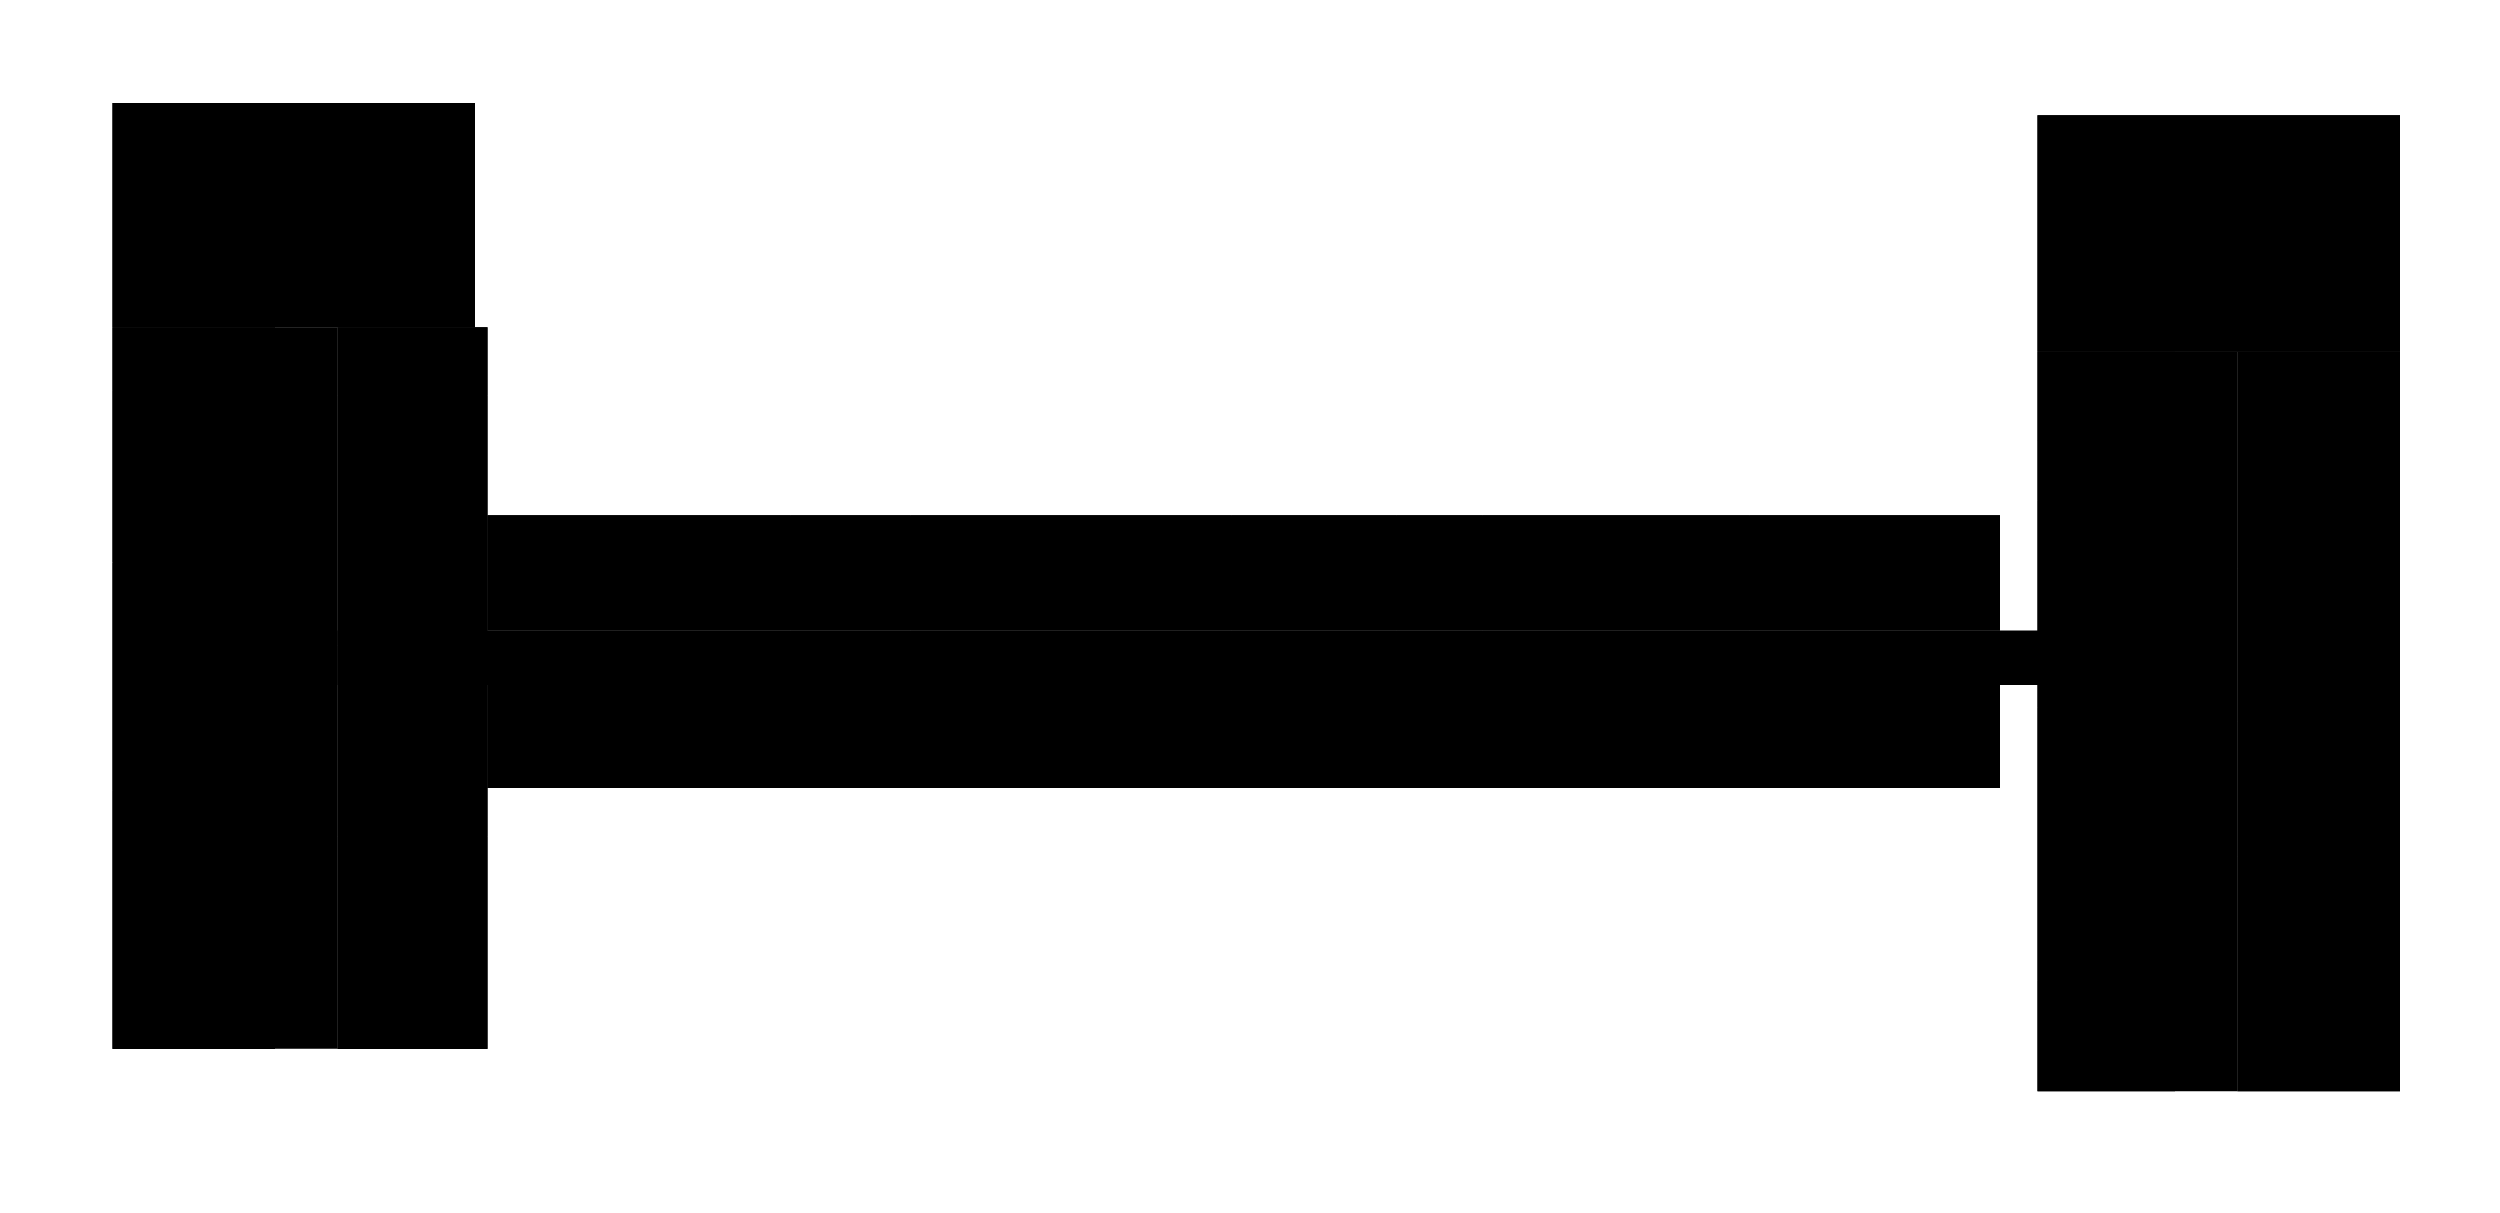
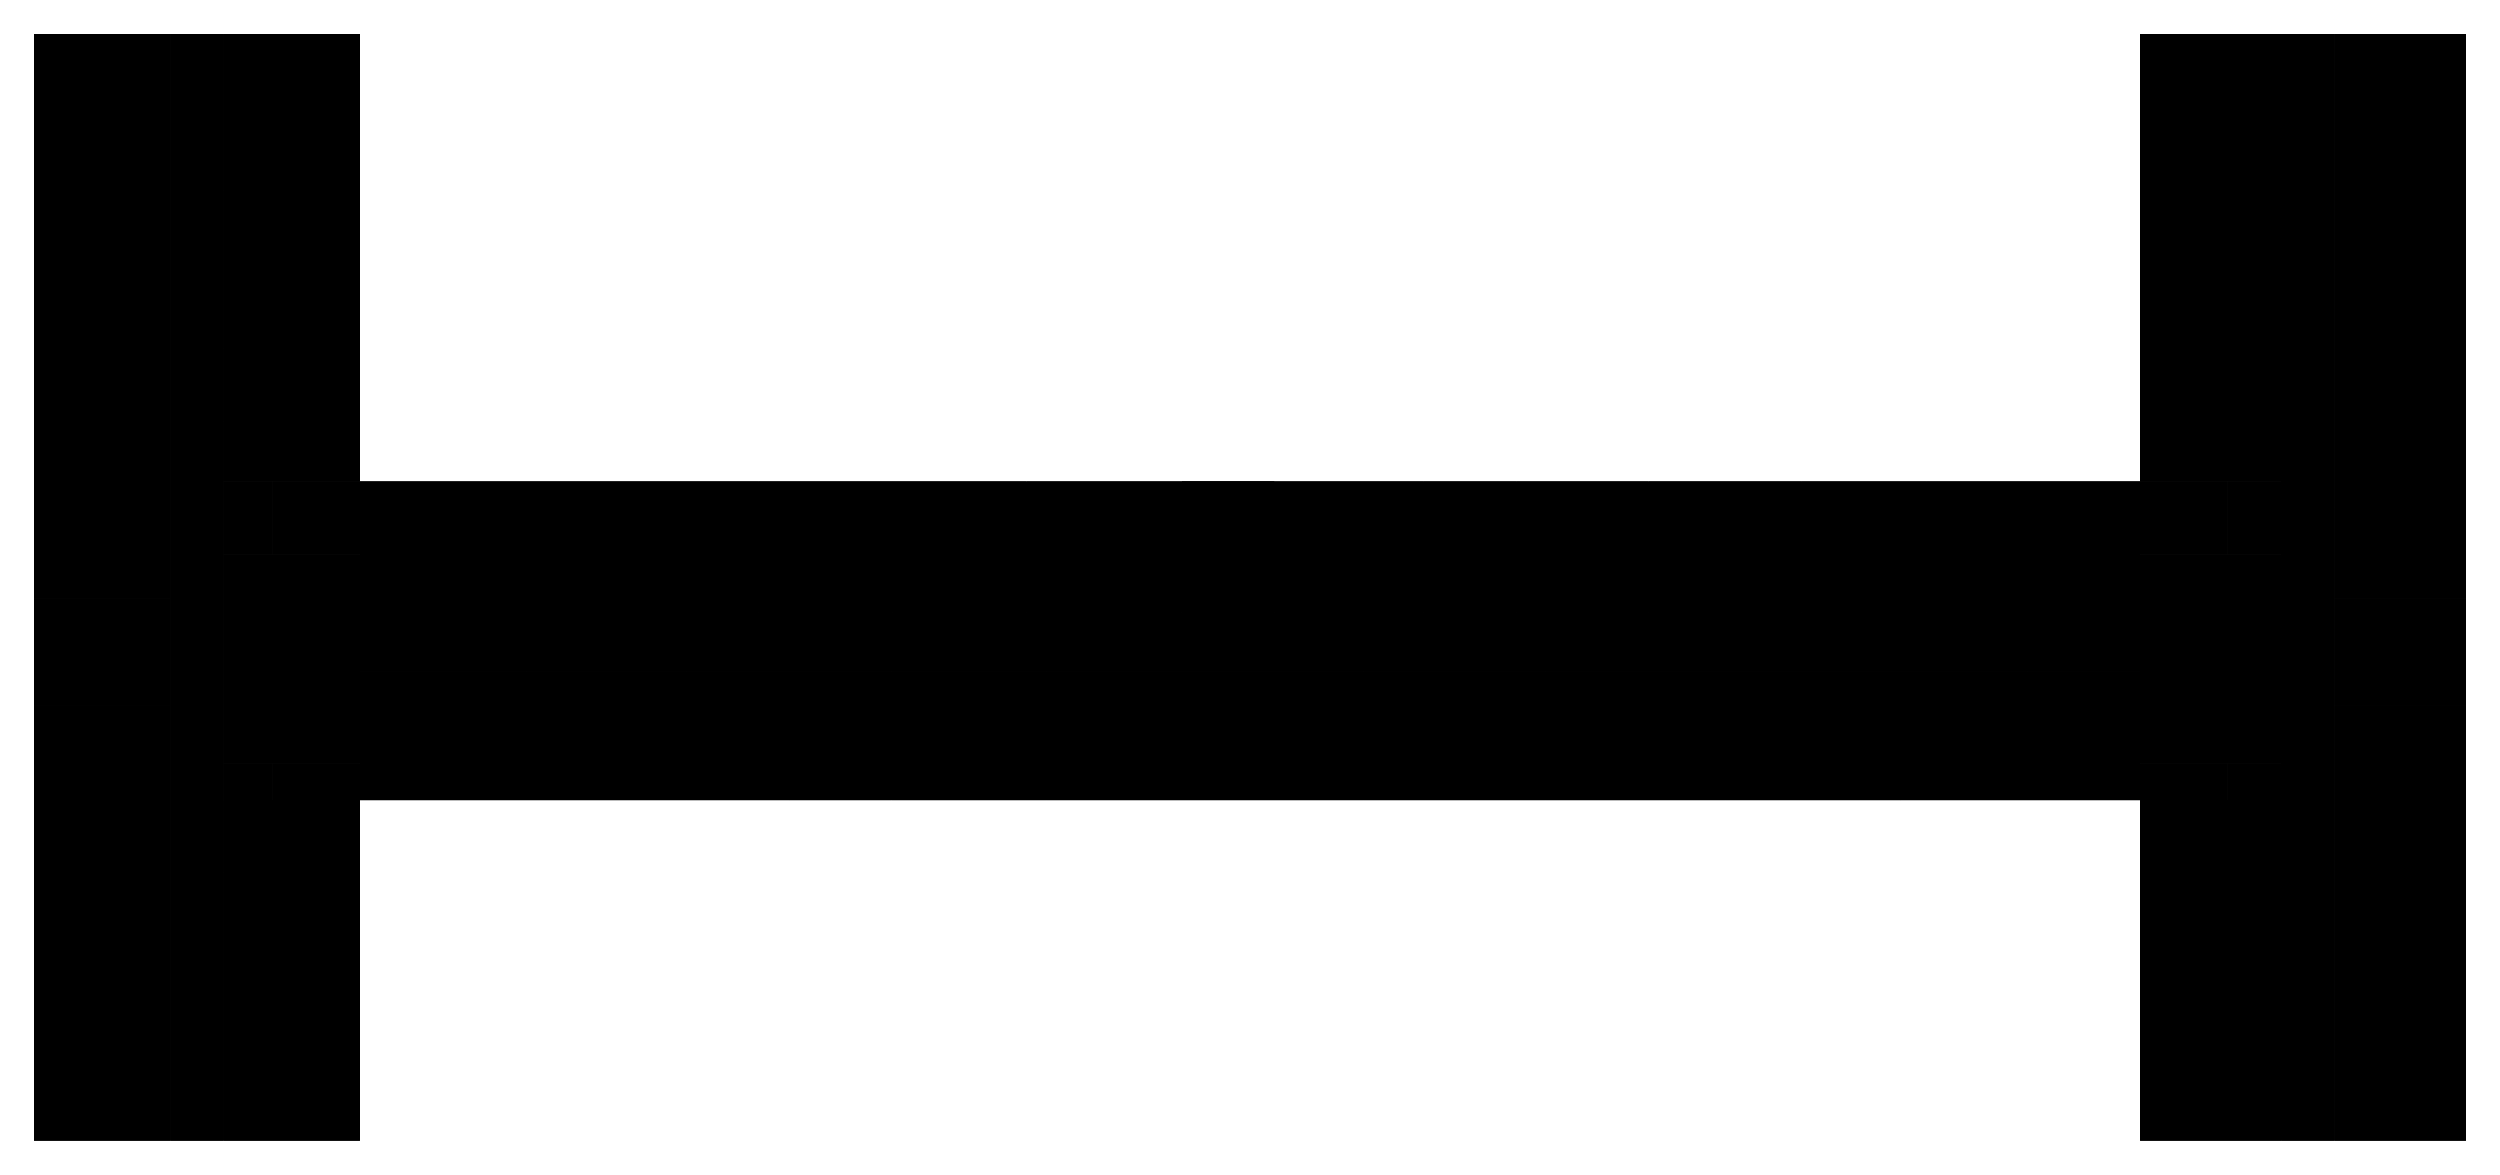
- <svg xmlns="http://www.w3.org/2000/svg" viewBox="0 0 1000 485.0" class="floor-svg">
-   <defs />
-   <g class="g-blocks" />
-   <g class="g-zones">
-     <rect class="zone" x="45.0" y="41.2" width="145.0" height="89.7" />
-     <rect class="zone" x="45.0" y="130.9" width="65.0" height="288.6" />
-     <rect class="zone" x="135.0" y="130.9" width="60.0" height="288.6" />
-     <rect class="zone" x="195.0" y="206.1" width="605.0" height="46.1" />
-     <rect class="zone" x="195.0" y="274.0" width="605.0" height="41.2" />
-     <rect class="zone" x="815.0" y="46.1" width="145.0" height="94.6" />
-     <rect class="zone" x="815.0" y="140.7" width="55.0" height="295.8" />
-     <rect class="zone" x="895.0" y="140.7" width="65.0" height="295.8" />
+ <svg xmlns="http://www.w3.org/2000/svg" viewBox="-14 -14 1028 483" class="floor-svg">
+   <g class="g-wall">
+     <rect class="wall" x="134" y="184" width="732" height="54" />
+     <rect class="wall" x="134" y="262" width="732" height="53" />
+     <rect class="wall" x="0" y="0" width="56" height="232" />
+     <rect class="wall" x="0" y="276" width="56" height="179" />
+     <rect class="wall" x="78" y="0" width="56" height="184" />
+     <rect class="wall" x="78" y="315" width="56" height="140" />
+     <rect class="wall" x="866" y="0" width="58" height="184" />
+     <rect class="wall" x="866" y="315" width="58" height="140" />
+     <rect class="wall" x="946" y="0" width="54" height="232" />
+     <rect class="wall" x="946" y="276" width="54" height="179" />
+     <rect class="wall" x="134" y="238" width="732" height="24" />
+     <rect class="wall" x="56" y="0" width="22" height="455" />
+     <rect class="wall" x="924" y="0" width="22" height="455" />
+     <rect class="wall" x="78" y="214" width="56" height="86" />
+     <rect class="wall" x="866" y="214" width="58" height="86" />
+     <rect class="wall" x="78" y="184" width="20" height="30" />
+     <rect class="wall" x="78" y="300" width="20" height="15" />
+     <rect class="wall" x="902" y="184" width="22" height="30" />
+     <rect class="wall" x="902" y="300" width="22" height="15" />
+     <rect class="wall" x="0" y="232" width="56" height="44" />
+     <rect class="wall" x="472" y="184" width="38" height="54" />
+     <rect class="wall" x="946" y="232" width="54" height="44" />
+     <rect class="wall" x="98" y="184" width="36" height="30" />
+     <rect class="wall" x="98" y="300" width="36" height="15" />
+     <rect class="wall" x="866" y="184" width="36" height="30" />
+     <rect class="wall" x="866" y="300" width="36" height="15" />
  </g>
-   <g class="g-rooms">
-     <rect class="room" x="45.0" y="41.2" width="145.0" height="89.7" data-room="725" />
-     <rect class="room" x="45.0" y="130.9" width="65.0" height="25.4" data-room="725А" />
-     <rect class="room" x="45.0" y="156.3" width="65.0" height="68.7" data-room="726" />
-     <rect class="room" x="45.0" y="225.1" width="65.0" height="91.2" data-room="728" />
-     <rect class="room" x="45.0" y="316.3" width="65.0" height="103.3" data-room="729" />
-     <rect class="room" x="135.0" y="130.9" width="60.0" height="27.3" data-room="724А" />
-     <rect class="room" x="135.0" y="158.2" width="60.0" height="25.4" data-room="724" />
-     <rect class="room" x="135.0" y="183.6" width="60.0" height="74.7" data-room="723" />
-     <rect class="room" x="135.0" y="258.4" width="60.0" height="76.2" data-room="732" />
-     <rect class="room" x="135.0" y="334.6" width="60.0" height="85.0" data-room="731" />
-     <rect class="room" x="195.0" y="206.1" width="121.1" height="46.1" data-room="721" />
-     <rect class="room" x="316.1" y="206.1" width="48.1" height="46.1" data-room="720" />
-     <rect class="room" x="364.2" y="206.1" width="48.6" height="46.1" data-room="719" />
-     <rect class="room" x="412.8" y="206.1" width="79.9" height="46.1" data-room="718" />
-     <rect class="room" x="492.7" y="206.1" width="65.8" height="46.1" data-room="717" />
-     <rect class="room" x="558.5" y="206.1" width="34.6" height="46.1" data-room="716" />
-     <rect class="room" x="593.1" y="206.1" width="49.3" height="46.1" data-room="715" />
-     <rect class="room" x="642.4" y="206.1" width="57.5" height="46.1" data-room="714" />
-     <rect class="room" x="699.9" y="206.1" width="47.3" height="46.1" data-room="714А" />
-     <rect class="room" x="747.2" y="206.1" width="52.8" height="46.1" data-room="713" />
-     <rect class="room" x="195.0" y="274.0" width="44.8" height="41.2" data-room="733" />
-     <rect class="room" x="239.8" y="274.0" width="55.6" height="41.2" data-room="734" />
-     <rect class="room" x="295.4" y="274.0" width="36.0" height="41.2" data-room="735" />
-     <rect class="room" x="331.4" y="274.0" width="36.1" height="41.2" data-room="736" />
-     <rect class="room" x="367.4" y="274.0" width="55.0" height="41.2" data-room="737" />
-     <rect class="room" x="422.4" y="274.0" width="56.1" height="41.2" data-room="738" />
-     <rect class="room" x="478.6" y="274.0" width="57.4" height="41.2" data-room="739" />
-     <rect class="room" x="536.0" y="274.0" width="66.0" height="41.2" data-room="701" />
-     <rect class="room" x="602.0" y="274.0" width="66.1" height="41.2" data-room="702" />
-     <rect class="room" x="668.1" y="274.0" width="64.4" height="41.2" data-room="703" />
-     <rect class="room" x="732.5" y="274.0" width="47.5" height="41.2" data-room="704" />
-     <rect class="room" x="780.0" y="274.0" width="20.0" height="41.2" data-room="705" />
-     <rect class="room" x="815.0" y="46.1" width="145.0" height="94.6" data-room="711" />
-     <rect class="room" x="815.0" y="140.7" width="55.0" height="35.6" data-room="711А" />
-     <rect class="room" x="815.0" y="176.2" width="55.0" height="24.1" data-room="712" />
-     <rect class="room" x="815.0" y="200.3" width="55.0" height="82.6" data-room="712А" />
-     <rect class="room" x="815.0" y="282.9" width="55.0" height="109.2" data-room="706" />
-     <rect class="room" x="815.0" y="392.1" width="55.0" height="44.4" data-room="707" />
-     <rect class="room" x="895.0" y="140.7" width="65.0" height="86.8" data-room="710А" />
-     <rect class="room" x="895.0" y="227.5" width="65.0" height="61.2" data-room="710" />
-     <rect class="room" x="895.0" y="288.7" width="65.0" height="54.0" data-room="709" />
-     <rect class="room" x="895.0" y="342.7" width="65.0" height="51.7" data-room="709А" />
-     <rect class="room" x="895.0" y="394.4" width="65.0" height="42.1" data-room="708" />
+   <g class="g-base">
+     <rect class="base" x="134" y="184" width="732" height="54" />
+     <rect class="base" x="134" y="262" width="732" height="53" />
+     <rect class="base" x="0" y="0" width="56" height="232" />
+     <rect class="base" x="0" y="276" width="56" height="179" />
+     <rect class="base" x="78" y="0" width="56" height="184" />
+     <rect class="base" x="78" y="315" width="56" height="140" />
+     <rect class="base" x="866" y="0" width="58" height="184" />
+     <rect class="base" x="866" y="315" width="58" height="140" />
+     <rect class="base" x="946" y="0" width="54" height="232" />
+     <rect class="base" x="946" y="276" width="54" height="179" />
+     <rect class="base" x="134" y="238" width="732" height="24" />
+     <rect class="base" x="56" y="0" width="22" height="455" />
+     <rect class="base" x="924" y="0" width="22" height="455" />
+     <rect class="base" x="78" y="214" width="56" height="86" />
+     <rect class="base" x="866" y="214" width="58" height="86" />
+     <rect class="base" x="78" y="184" width="20" height="30" />
+     <rect class="base" x="78" y="300" width="20" height="15" />
+     <rect class="base" x="902" y="184" width="22" height="30" />
+     <rect class="base" x="902" y="300" width="22" height="15" />
+     <rect class="base" x="0" y="232" width="56" height="44" />
+     <rect class="base" x="472" y="184" width="38" height="54" />
+     <rect class="base" x="946" y="232" width="54" height="44" />
+     <rect class="base" x="98" y="184" width="36" height="30" />
+     <rect class="base" x="98" y="300" width="36" height="15" />
+     <rect class="base" x="866" y="184" width="36" height="30" />
+     <rect class="base" x="866" y="300" width="36" height="15" />
  </g>
  <g class="g-halls">
-     <rect class="hall" x="110.0" y="130.9" width="25.0" height="288.6" />
-     <rect class="hall" x="135.0" y="252.2" width="735.0" height="21.8" />
-     <rect class="hall" x="870.0" y="140.7" width="25.0" height="295.8" />
+     <rect class="hall" x="134" y="238" width="732" height="24" />
+     <rect class="hall" x="56" y="0" width="22" height="455" />
+     <rect class="hall" x="924" y="0" width="22" height="455" />
+     <rect class="hall" x="78" y="214" width="56" height="86" />
+     <rect class="hall" x="866" y="214" width="58" height="86" />
+     <rect class="hall" x="78" y="184" width="20" height="30" />
+     <rect class="hall" x="78" y="300" width="20" height="15" />
+     <rect class="hall" x="902" y="184" width="22" height="30" />
+     <rect class="hall" x="902" y="300" width="22" height="15" />
+   </g>
+   <g class="g-blocks" />
+   <g class="g-rooms">
+     <rect class="room" x="134" y="184" width="164" height="54" data-room="721" />
+     <rect class="room" x="298" y="184" width="55" height="54" data-room="720" />
+     <rect class="room" x="352.9" y="184" width="55.1" height="54" data-room="719" />
+     <rect class="room" x="408.1" y="184" width="63.9" height="54" data-room="718" />
+     <rect class="room" x="510" y="184" width="61.3" height="54" data-room="717" />
+     <rect class="room" x="571.3" y="184" width="38.3" height="54" data-room="716" />
+     <rect class="room" x="609.6" y="184" width="54.2" height="54" data-room="715" />
+     <rect class="room" x="663.9" y="184" width="62.8" height="54" data-room="714" />
+     <rect class="room" x="726.7" y="184" width="51.3" height="54" data-room="714А" />
+     <rect class="room" x="778" y="184" width="88" height="54" data-room="713" />
+     <rect class="room" x="134" y="262" width="68.6" height="53" data-room="733" />
+     <rect class="room" x="202.6" y="262" width="65.8" height="53" data-room="734" />
+     <rect class="room" x="268.4" y="262" width="42.2" height="53" data-room="735" />
+     <rect class="room" x="310.5" y="262" width="42.1" height="53" data-room="736" />
+     <rect class="room" x="352.7" y="262" width="63.7" height="53" data-room="737" />
+     <rect class="room" x="416.4" y="262" width="64.7" height="53" data-room="738" />
+     <rect class="room" x="481.1" y="262" width="65.5" height="53" data-room="739" />
+     <rect class="room" x="546.6" y="262" width="74.8" height="53" data-room="701" />
+     <rect class="room" x="621.4" y="262" width="74.2" height="53" data-room="702" />
+     <rect class="room" x="695.6" y="262" width="71.8" height="53" data-room="703" />
+     <rect class="room" x="767.3" y="262" width="52.5" height="53" data-room="704" />
+     <rect class="room" x="819.8" y="262" width="46.2" height="53" data-room="705" />
+     <rect class="room" x="0" y="0" width="56" height="128.6" data-room="725А" />
+     <rect class="room" x="0" y="128.6" width="56" height="103.4" data-room="726" />
+     <rect class="room" x="0" y="276" width="56" height="48.4" data-room="728" />
+     <rect class="room" x="0" y="324.4" width="56" height="130.6" data-room="729" />
+     <rect class="room" x="78" y="0" width="56" height="64.3" data-room="725" />
+     <rect class="room" x="78" y="64.3" width="56" height="65.1" data-room="724А" />
+     <rect class="room" x="78" y="129.3" width="56" height="29.9" data-room="724" />
+     <rect class="room" x="78" y="159.2" width="56" height="24.8" data-room="723" />
+     <rect class="room" x="78" y="315" width="56" height="29.9" data-room="732" />
+     <rect class="room" x="78" y="344.9" width="56" height="110.1" data-room="731" />
+     <rect class="room" x="866" y="0" width="58" height="138.5" data-room="711А" />
+     <rect class="room" x="866" y="138.5" width="58" height="27" data-room="712" />
+     <rect class="room" x="866" y="165.6" width="58" height="18.4" data-room="712А" />
+     <rect class="room" x="866" y="315" width="58" height="80.5" data-room="706" />
+     <rect class="room" x="866" y="395.5" width="58" height="59.5" data-room="707" />
+     <rect class="room" x="946" y="0" width="54" height="92.9" data-room="711" />
+     <rect class="room" x="946" y="92.9" width="54" height="101.9" data-room="710А" />
+     <rect class="room" x="946" y="194.8" width="54" height="37.2" data-room="710" />
+     <rect class="room" x="946" y="276" width="54" height="54.9" data-room="709" />
+     <rect class="room" x="946" y="330.9" width="54" height="64.5" data-room="709А" />
+     <rect class="room" x="946" y="395.3" width="54" height="59.7" data-room="708" />
+   </g>
+   <g class="g-stairs">
+     <rect class="stair" x="0" y="232" width="56" height="44" />
+     <path class="steps" d="M5.1 234V274M10.2 234V274M15.3 234V274M20.4 234V274M25.5 234V274M30.5 234V274M35.6 234V274M40.7 234V274M45.8 234V274M50.9 234V274" />
+     <rect class="stair" x="472" y="184" width="38" height="54" />
+     <path class="steps" d="M474 189.4H508M474 194.8H508M474 200.2H508M474 205.6H508M474 211H508M474 216.4H508M474 221.8H508M474 227.2H508M474 232.6H508" />
+     <rect class="stair" x="946" y="232" width="54" height="44" />
+     <path class="steps" d="M951.4 234V274M956.8 234V274M962.2 234V274M967.6 234V274M973 234V274M978.4 234V274M983.8 234V274M989.2 234V274M994.6 234V274" />
+     <rect class="lift" x="98" y="184" width="36" height="30" />
+     <path class="steps" d="M101 187L131 211M131 187L101 211" />
+     <rect class="lift" x="98" y="300" width="36" height="15" />
+     <path class="steps" d="M101 303L131 312M131 303L101 312" />
+     <rect class="lift" x="866" y="184" width="36" height="30" />
+     <path class="steps" d="M869 187L899 211M899 187L869 211" />
+     <rect class="lift" x="866" y="300" width="36" height="15" />
+     <path class="steps" d="M869 303L899 312M899 303L869 312" />
  </g>
  <g class="g-nums">
-     <text class="num" data-room="725" x="117.5" y="86.1">725</text>
-     <text class="num" data-room="725А" x="77.5" y="143.6">725А</text>
-     <text class="num" data-room="726" x="77.5" y="190.7">726</text>
-     <text class="num" data-room="728" x="77.5" y="270.7">728</text>
-     <text class="num" data-room="729" x="77.5" y="367.9">729</text>
-     <text class="num" data-room="724А" x="165.0" y="144.6">724А</text>
-     <text class="num" data-room="724" x="165.0" y="170.9">724</text>
-     <text class="num" data-room="723" x="165.0" y="221.0">723</text>
-     <text class="num" data-room="732" x="165.0" y="296.5">732</text>
-     <text class="num" data-room="731" x="165.0" y="377.0">731</text>
-     <text class="num" data-room="721" x="255.6" y="229.2">721</text>
-     <text class="num" data-room="720" x="340.1" y="229.2">720</text>
-     <text class="num" data-room="719" x="388.5" y="229.2">719</text>
-     <text class="num" data-room="718" x="452.7" y="229.2">718</text>
-     <text class="num" data-room="717" x="525.6" y="229.2">717</text>
-     <text class="num" data-room="716" x="575.8" y="229.2">716</text>
-     <text class="num" data-room="715" x="617.8" y="229.2">715</text>
-     <text class="num" data-room="714" x="671.1" y="229.2">714</text>
-     <text class="num" data-room="714А" x="723.5" y="229.2">714А</text>
-     <text class="num" data-room="713" x="773.6" y="229.2">713</text>
-     <text class="num" data-room="733" x="217.4" y="294.6">733</text>
-     <text class="num" data-room="734" x="267.6" y="294.6">734</text>
-     <text class="num" data-room="735" x="313.4" y="294.6">735</text>
-     <text class="num" data-room="736" x="349.4" y="294.6">736</text>
-     <text class="num" data-room="737" x="394.9" y="294.6">737</text>
-     <text class="num" data-room="738" x="450.5" y="294.6">738</text>
-     <text class="num" data-room="739" x="507.2" y="294.6">739</text>
-     <text class="num" data-room="701" x="569.0" y="294.6">701</text>
-     <text class="num" data-room="702" x="635.0" y="294.6">702</text>
-     <text class="num" data-room="703" x="700.3" y="294.6">703</text>
-     <text class="num" data-room="704" x="756.3" y="294.6">704</text>
-     <text class="num" data-room="705" x="790.0" y="294.6" transform="rotate(-90 790.0 294.6)">705</text>
-     <text class="num" data-room="711" x="887.5" y="93.4">711</text>
-     <text class="num" data-room="711А" x="842.5" y="158.4">711А</text>
-     <text class="num" data-room="712" x="842.5" y="188.2">712</text>
-     <text class="num" data-room="712А" x="842.5" y="241.6">712А</text>
-     <text class="num" data-room="706" x="842.5" y="337.5">706</text>
-     <text class="num" data-room="707" x="842.5" y="414.3">707</text>
-     <text class="num" data-room="710А" x="927.5" y="184.1">710А</text>
-     <text class="num" data-room="710" x="927.5" y="258.1">710</text>
-     <text class="num" data-room="709" x="927.5" y="315.7">709</text>
-     <text class="num" data-room="709А" x="927.5" y="368.5">709А</text>
-     <text class="num" data-room="708" x="927.5" y="415.5">708</text>
+     <text class="num" data-room="721" x="216" y="211" font-size="9">721</text>
+     <text class="num" data-room="720" x="325.5" y="211" font-size="9">720</text>
+     <text class="num" data-room="719" x="380.5" y="211" font-size="9">719</text>
+     <text class="num" data-room="718" x="440" y="211" font-size="9">718</text>
+     <text class="num" data-room="717" x="540.7" y="211" font-size="9">717</text>
+     <text class="num" data-room="716" x="590.5" y="211" font-size="9">716</text>
+     <text class="num" data-room="715" x="636.8" y="211" font-size="9">715</text>
+     <text class="num" data-room="714" x="695.3" y="211" font-size="9">714</text>
+     <text class="num" data-room="714А" x="752.4" y="211" font-size="9">714А</text>
+     <text class="num" data-room="713" x="822" y="211" font-size="9">713</text>
+     <text class="num" data-room="733" x="168.3" y="288.5" font-size="9">733</text>
+     <text class="num" data-room="734" x="235.5" y="288.5" font-size="9">734</text>
+     <text class="num" data-room="735" x="289.5" y="288.5" font-size="9">735</text>
+     <text class="num" data-room="736" x="331.6" y="288.5" font-size="9">736</text>
+     <text class="num" data-room="737" x="384.5" y="288.5" font-size="9">737</text>
+     <text class="num" data-room="738" x="448.7" y="288.5" font-size="9">738</text>
+     <text class="num" data-room="739" x="513.8" y="288.5" font-size="9">739</text>
+     <text class="num" data-room="701" x="584" y="288.5" font-size="9">701</text>
+     <text class="num" data-room="702" x="658.5" y="288.5" font-size="9">702</text>
+     <text class="num" data-room="703" x="731.5" y="288.5" font-size="9">703</text>
+     <text class="num" data-room="704" x="793.6" y="288.5" font-size="9">704</text>
+     <text class="num" data-room="705" x="842.9" y="288.5" font-size="9">705</text>
+     <text class="num" data-room="725А" x="28" y="64.3" font-size="9">725А</text>
+     <text class="num" data-room="726" x="28" y="180.3" font-size="9">726</text>
+     <text class="num" data-room="728" x="28" y="300.2" font-size="9">728</text>
+     <text class="num" data-room="729" x="28" y="389.7" font-size="9">729</text>
+     <text class="num" data-room="725" x="106" y="32.1" font-size="9">725</text>
+     <text class="num" data-room="724А" x="106" y="96.8" font-size="9">724А</text>
+     <text class="num" data-room="724" x="106" y="144.3" font-size="9">724</text>
+     <text class="num" data-room="723" x="106" y="171.6" font-size="9">723</text>
+     <text class="num" data-room="732" x="106" y="330" font-size="9">732</text>
+     <text class="num" data-room="731" x="106" y="400" font-size="9">731</text>
+     <text class="num" data-room="711А" x="895" y="69.3" font-size="9">711А</text>
+     <text class="num" data-room="712" x="895" y="152" font-size="9">712</text>
+     <text class="num" data-room="712А" x="895" y="174.8" font-size="9">712А</text>
+     <text class="num" data-room="706" x="895" y="355.3" font-size="9">706</text>
+     <text class="num" data-room="707" x="895" y="425.3" font-size="9">707</text>
+     <text class="num" data-room="711" x="973" y="46.5" font-size="9">711</text>
+     <text class="num" data-room="710А" x="973" y="143.9" font-size="9">710А</text>
+     <text class="num" data-room="710" x="973" y="213.4" font-size="9">710</text>
+     <text class="num" data-room="709" x="973" y="303.4" font-size="9">709</text>
+     <text class="num" data-room="709А" x="973" y="363.1" font-size="9">709А</text>
+     <text class="num" data-room="708" x="973" y="425.2" font-size="9">708</text>
  </g>
</svg>
